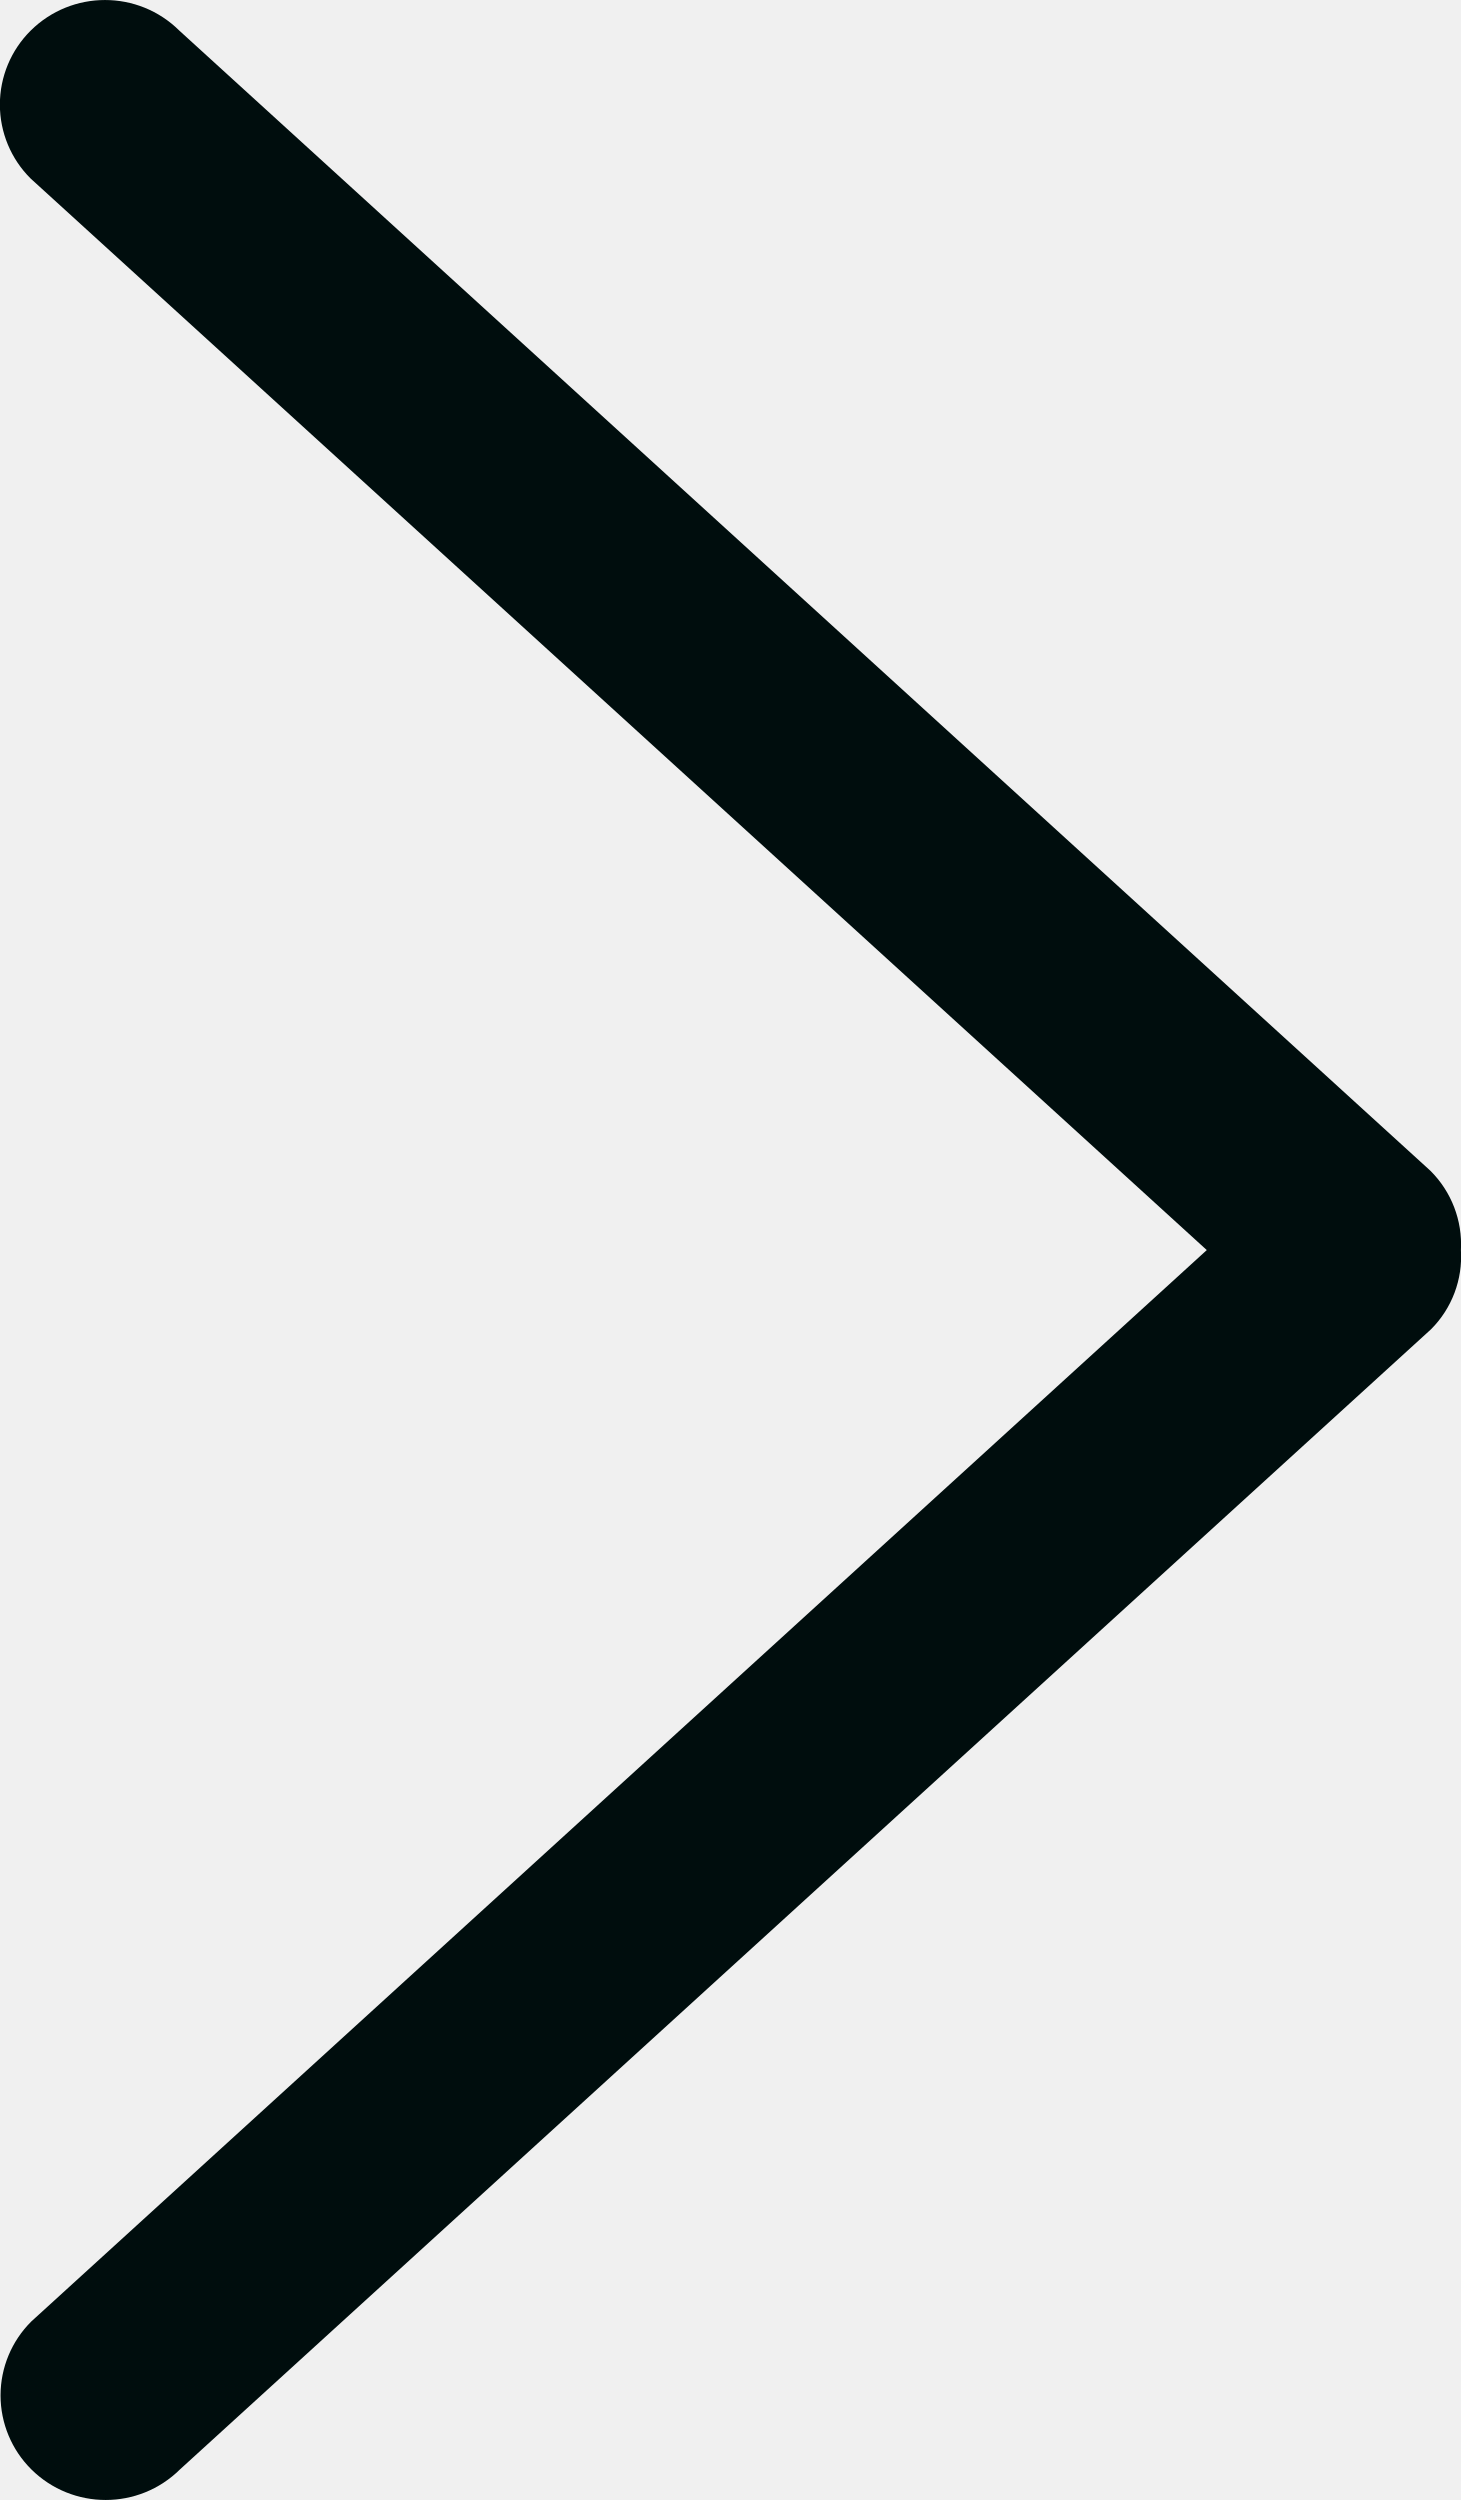
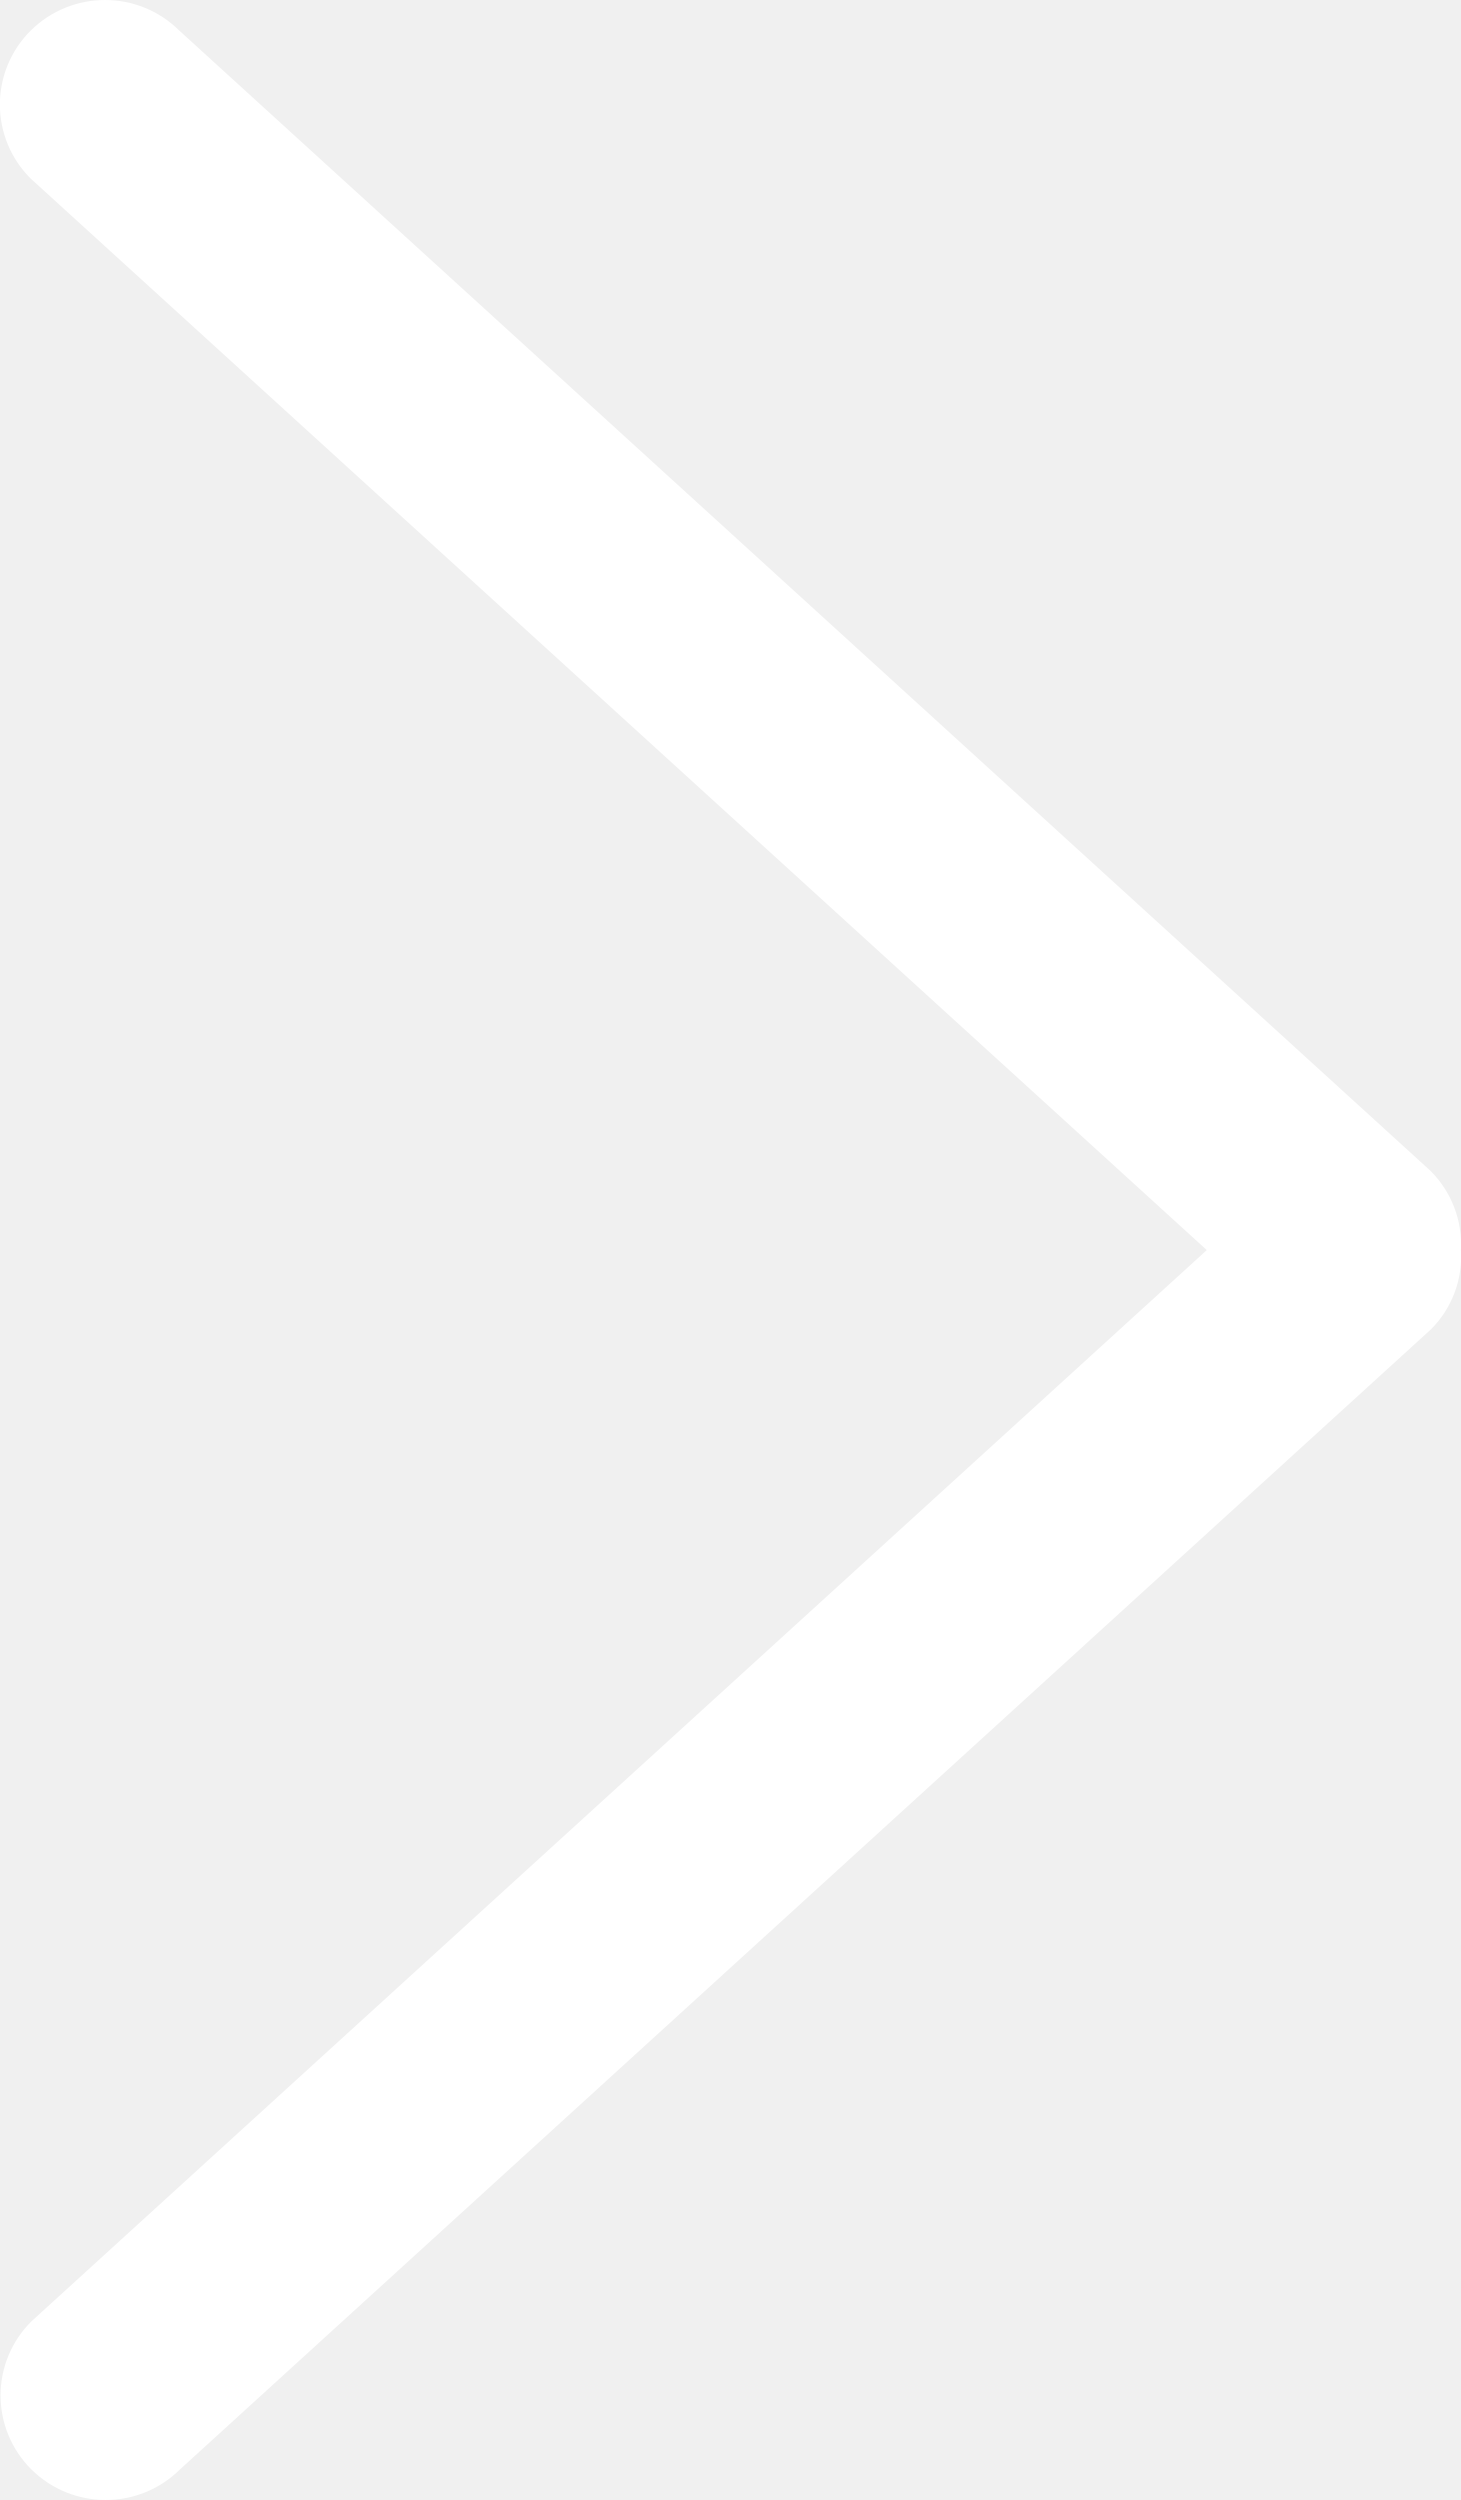
<svg xmlns="http://www.w3.org/2000/svg" id="right-arrow-angle" width="8.77" height="15.011" viewBox="0 0 8.77 15.011">
  <g id="_x38_" transform="translate(0)">
    <g id="Сгруппировать_91" data-name="Сгруппировать 91">
-       <path id="Контур_84" data-name="Контур 84" d="M173.243,7.03,165.731.184a.634.634,0,0,0-.893,0,.626.626,0,0,0,0,.888L171.9,7.506l-7.058,6.433a.626.626,0,0,0,0,.888.634.634,0,0,0,.893,0l7.512-6.846a.618.618,0,0,0,.179-.475A.624.624,0,0,0,173.243,7.03Z" transform="translate(-164.654 0)" fill="#000d0d" />
+       <path id="Контур_84" data-name="Контур 84" d="M173.243,7.03,165.731.184a.634.634,0,0,0-.893,0,.626.626,0,0,0,0,.888L171.9,7.506l-7.058,6.433a.626.626,0,0,0,0,.888.634.634,0,0,0,.893,0l7.512-6.846a.618.618,0,0,0,.179-.475A.624.624,0,0,0,173.243,7.03Z" transform="translate(-164.654 0)" fill="#fff" />
    </g>
  </g>
</svg>
